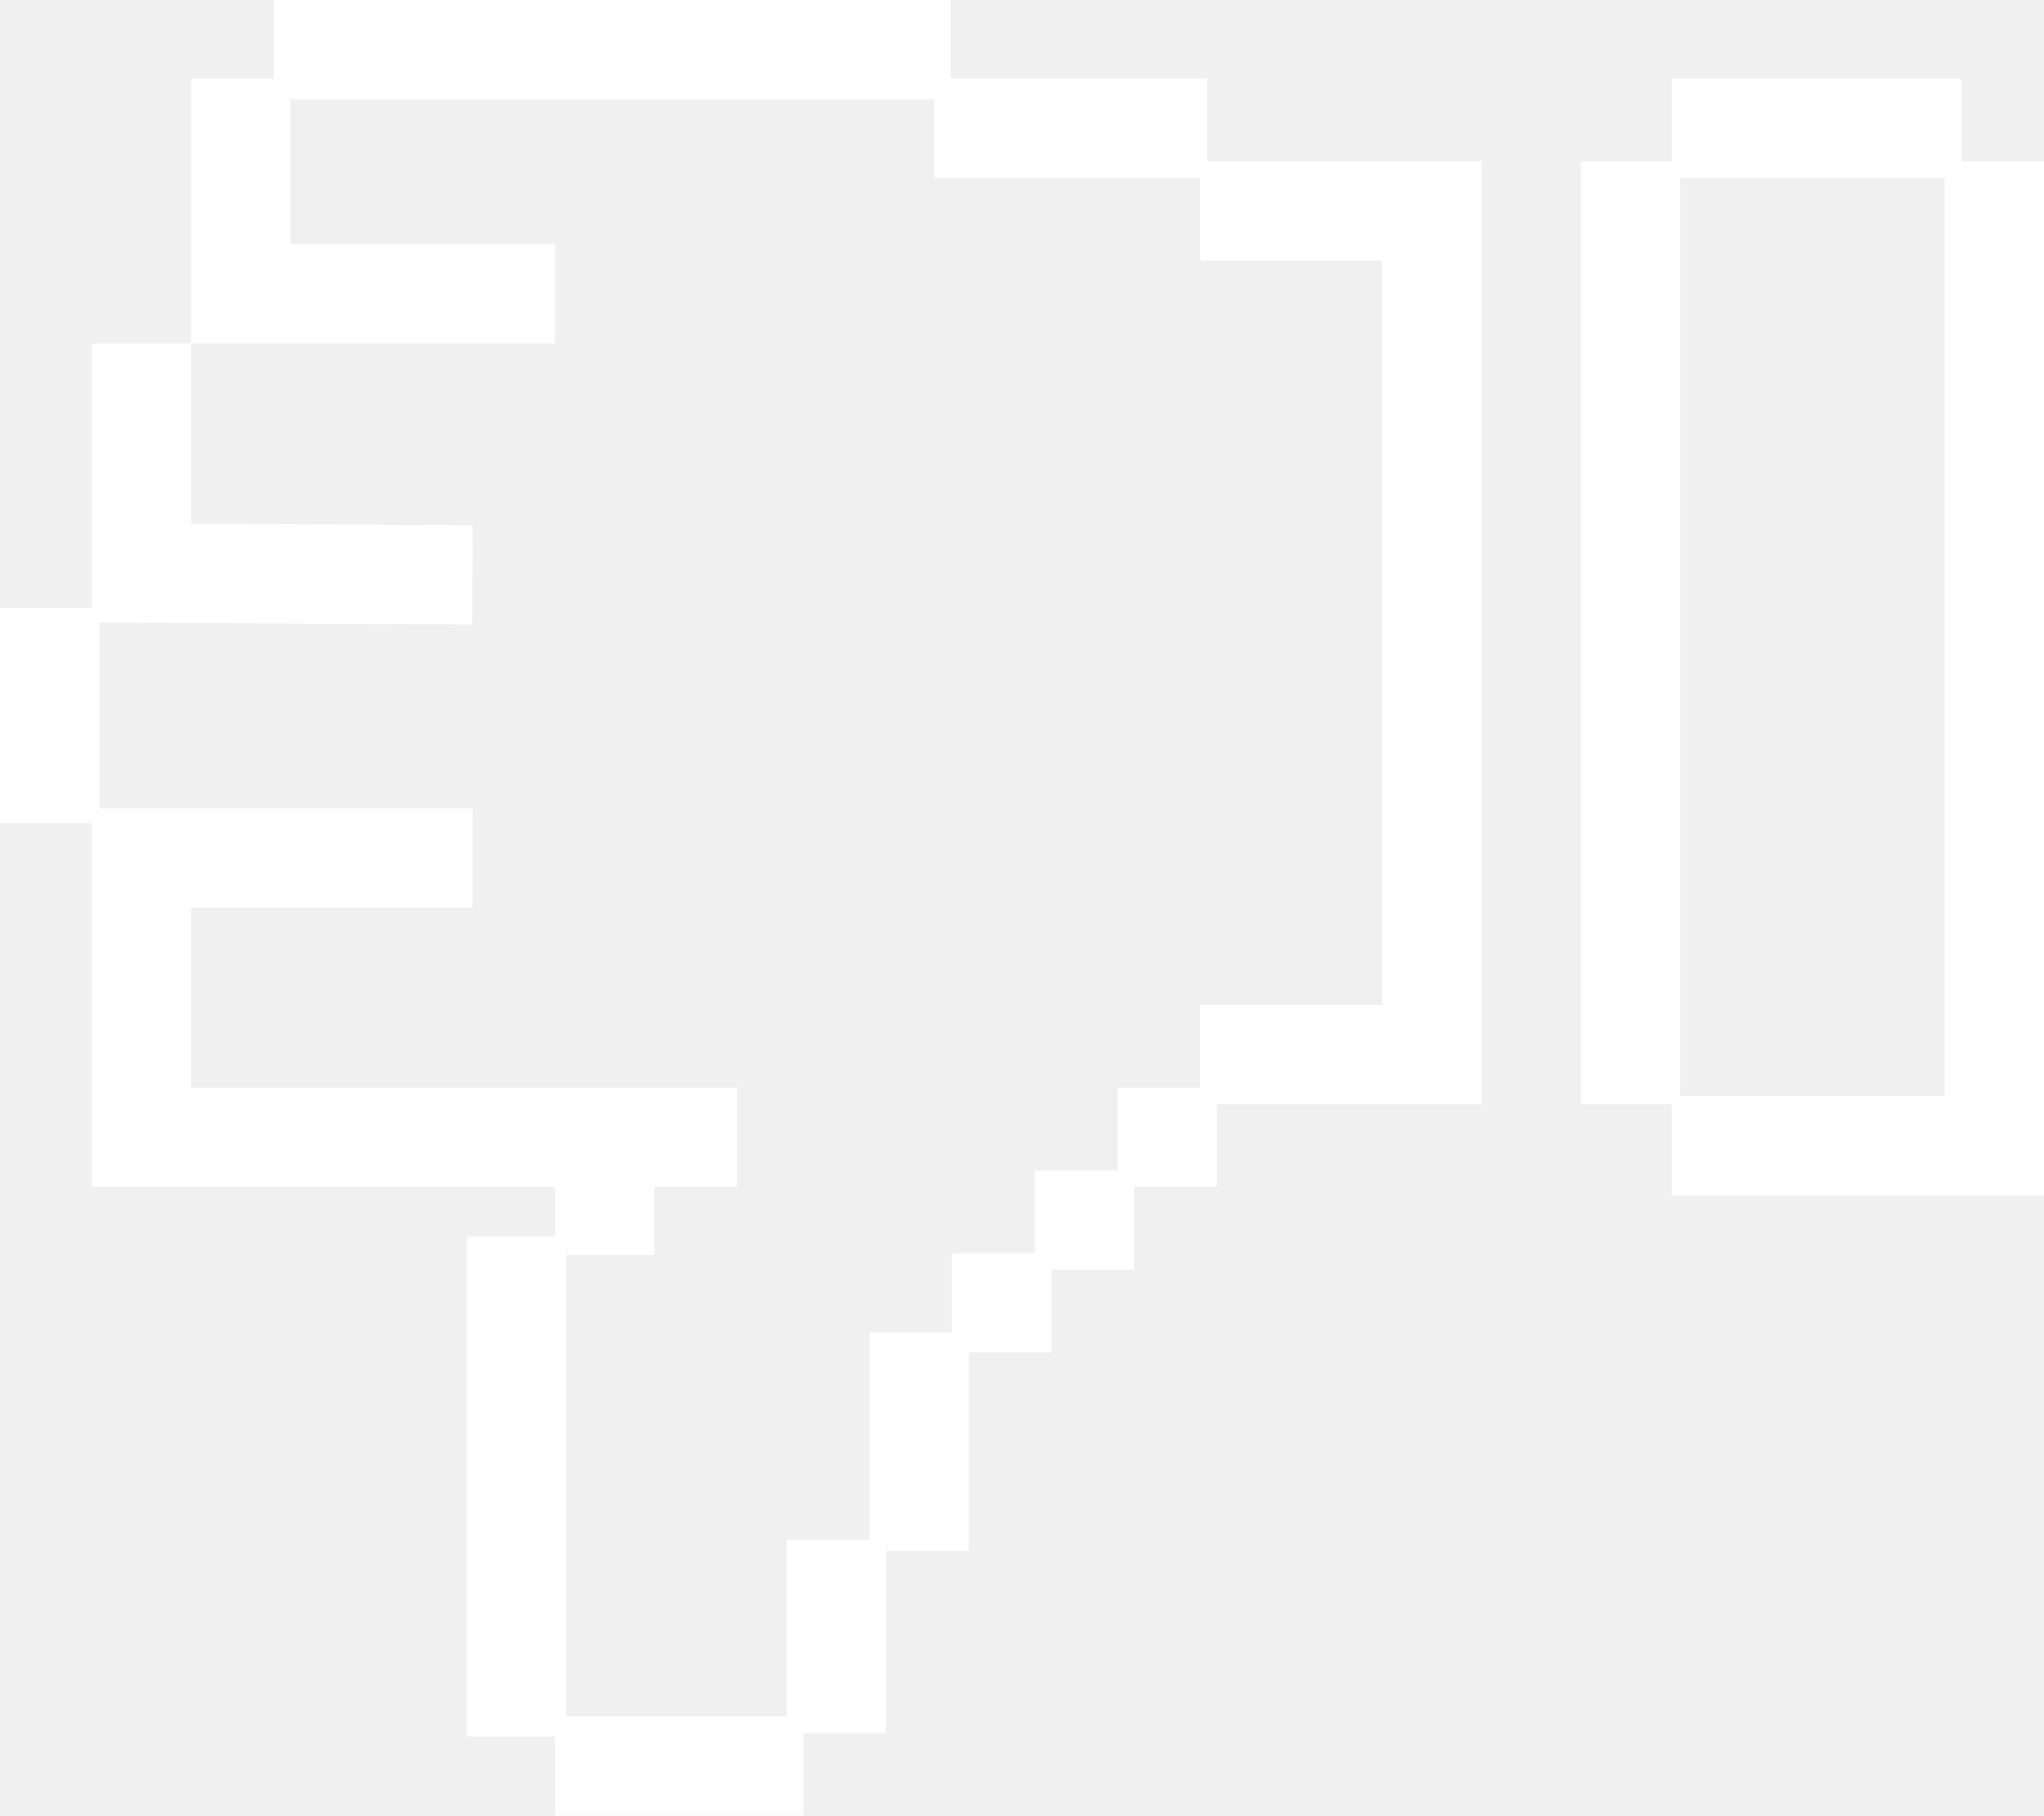
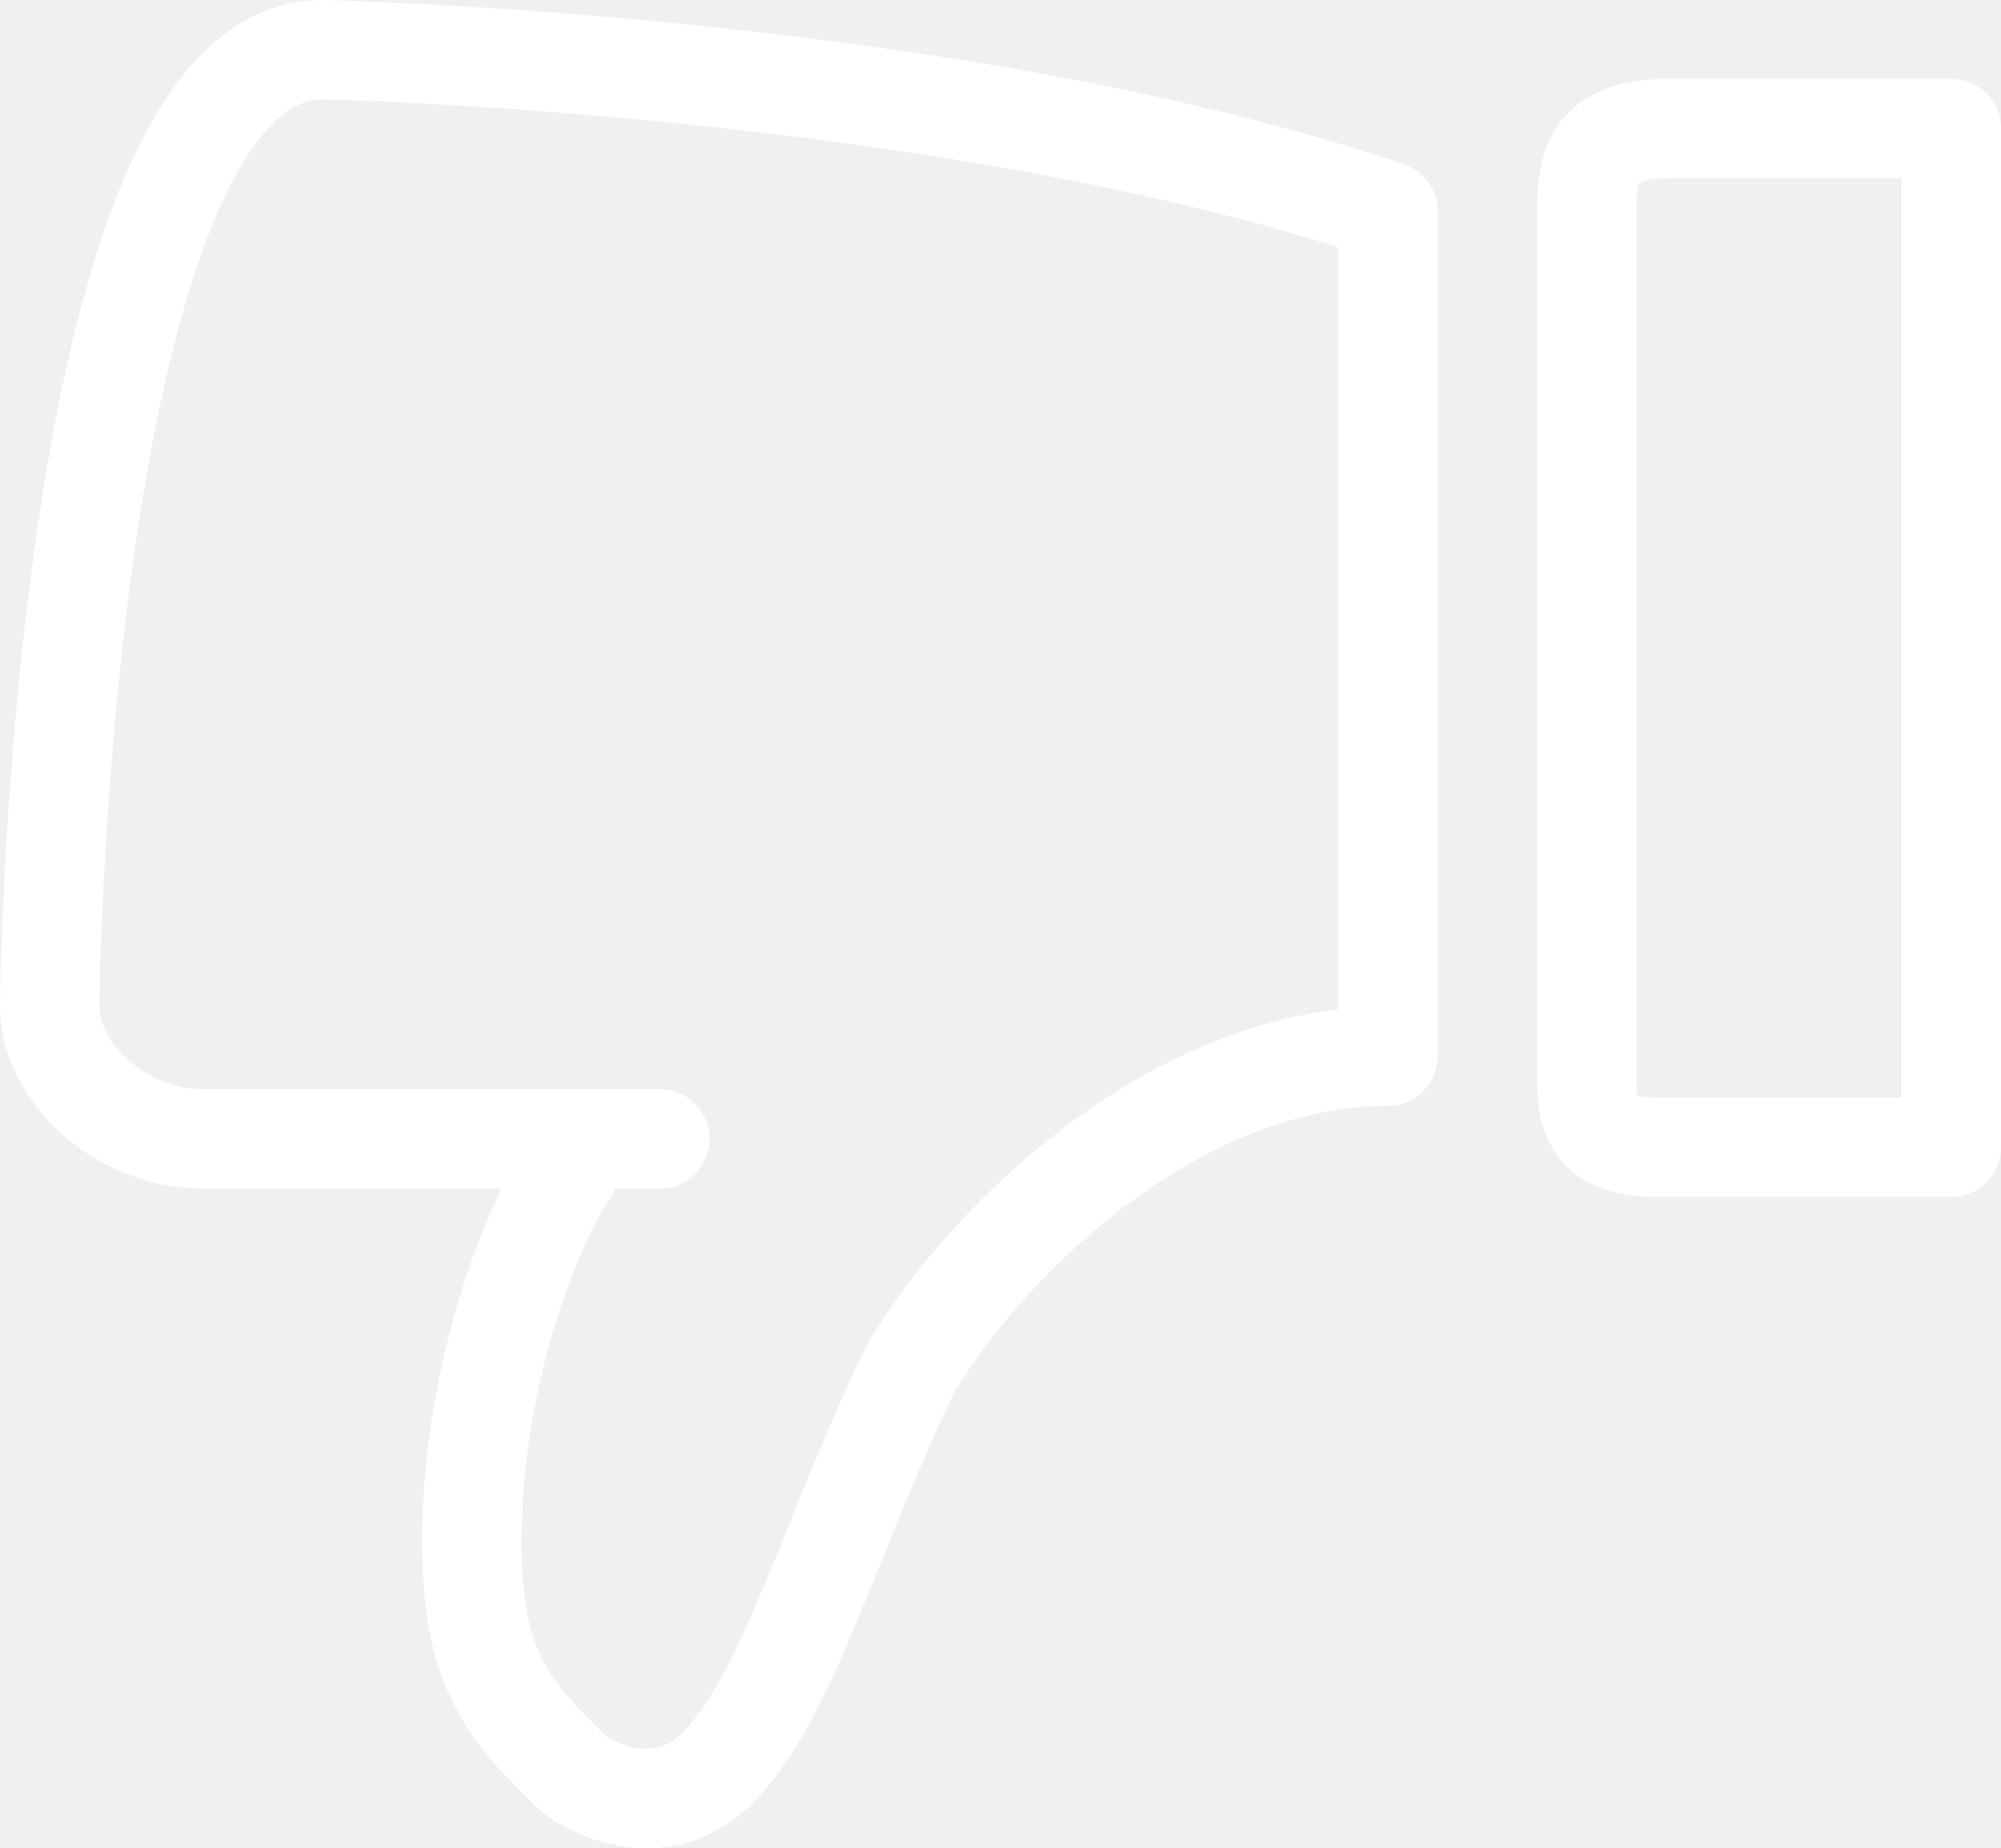
- <svg xmlns="http://www.w3.org/2000/svg" id="a" viewBox="0 0 123.56 109.75">
+ <svg xmlns="http://www.w3.org/2000/svg" id="Initial" viewBox="0 0 120.78 111.55">
  <defs>
-     <style>.b{fill:none;stroke:#fff;stroke-miterlimit:10;stroke-width:6px}</style>
+     <style>.cls-1{fill:none;stroke:#fff;stroke-linecap:round;stroke-linejoin:round;stroke-width:6px}</style>
  </defs>
-   <path d="M101.06 69.25h19.5V9.75M118.56 7.75h-17.5M98.56 9.75v57M72.56 63.75h14v-51h-14M72.97 7.75h-16.5M57.47 3H16.56M14.56 4.75v13h19M8.56 20.75v13.89l20 .11M3 36.75v13M28.56 51.86h-20v16.89h36M36.56 75.86v-7.61M31.22 74.75v30.22M33.56 106.75h15M50.56 93.08v11.67M55.56 93.75V80.53M70.56 71.75v-6M65.56 76.75v-6M60.56 81.75v-6" class="b" />
+   <g id="thumbs_down" data-name="thumbs down">
+     <path d="M117.78 69.25V7.75h-16.84c-4.66 0-5.16 2-5.16 5v52.57c0 2.45.83 3.93 4.16 3.93ZM39.83 68.75H12.28c-5 0-9.28-4-9.28-8C3 58.35 4 3 19.44 3c0 0 37.84.77 64.34 9.75v51C71.28 63.77 60 74.29 55 82.53c-5 10.35-7.43 19.92-11.72 24.22-3.54 3.54-8.1 1-9 0-3.51-3.51-5.8-5.87-5.8-13.67 0-10.31 3.76-19.35 5.8-22.33" class="cls-1" />
+   </g>
</svg>
